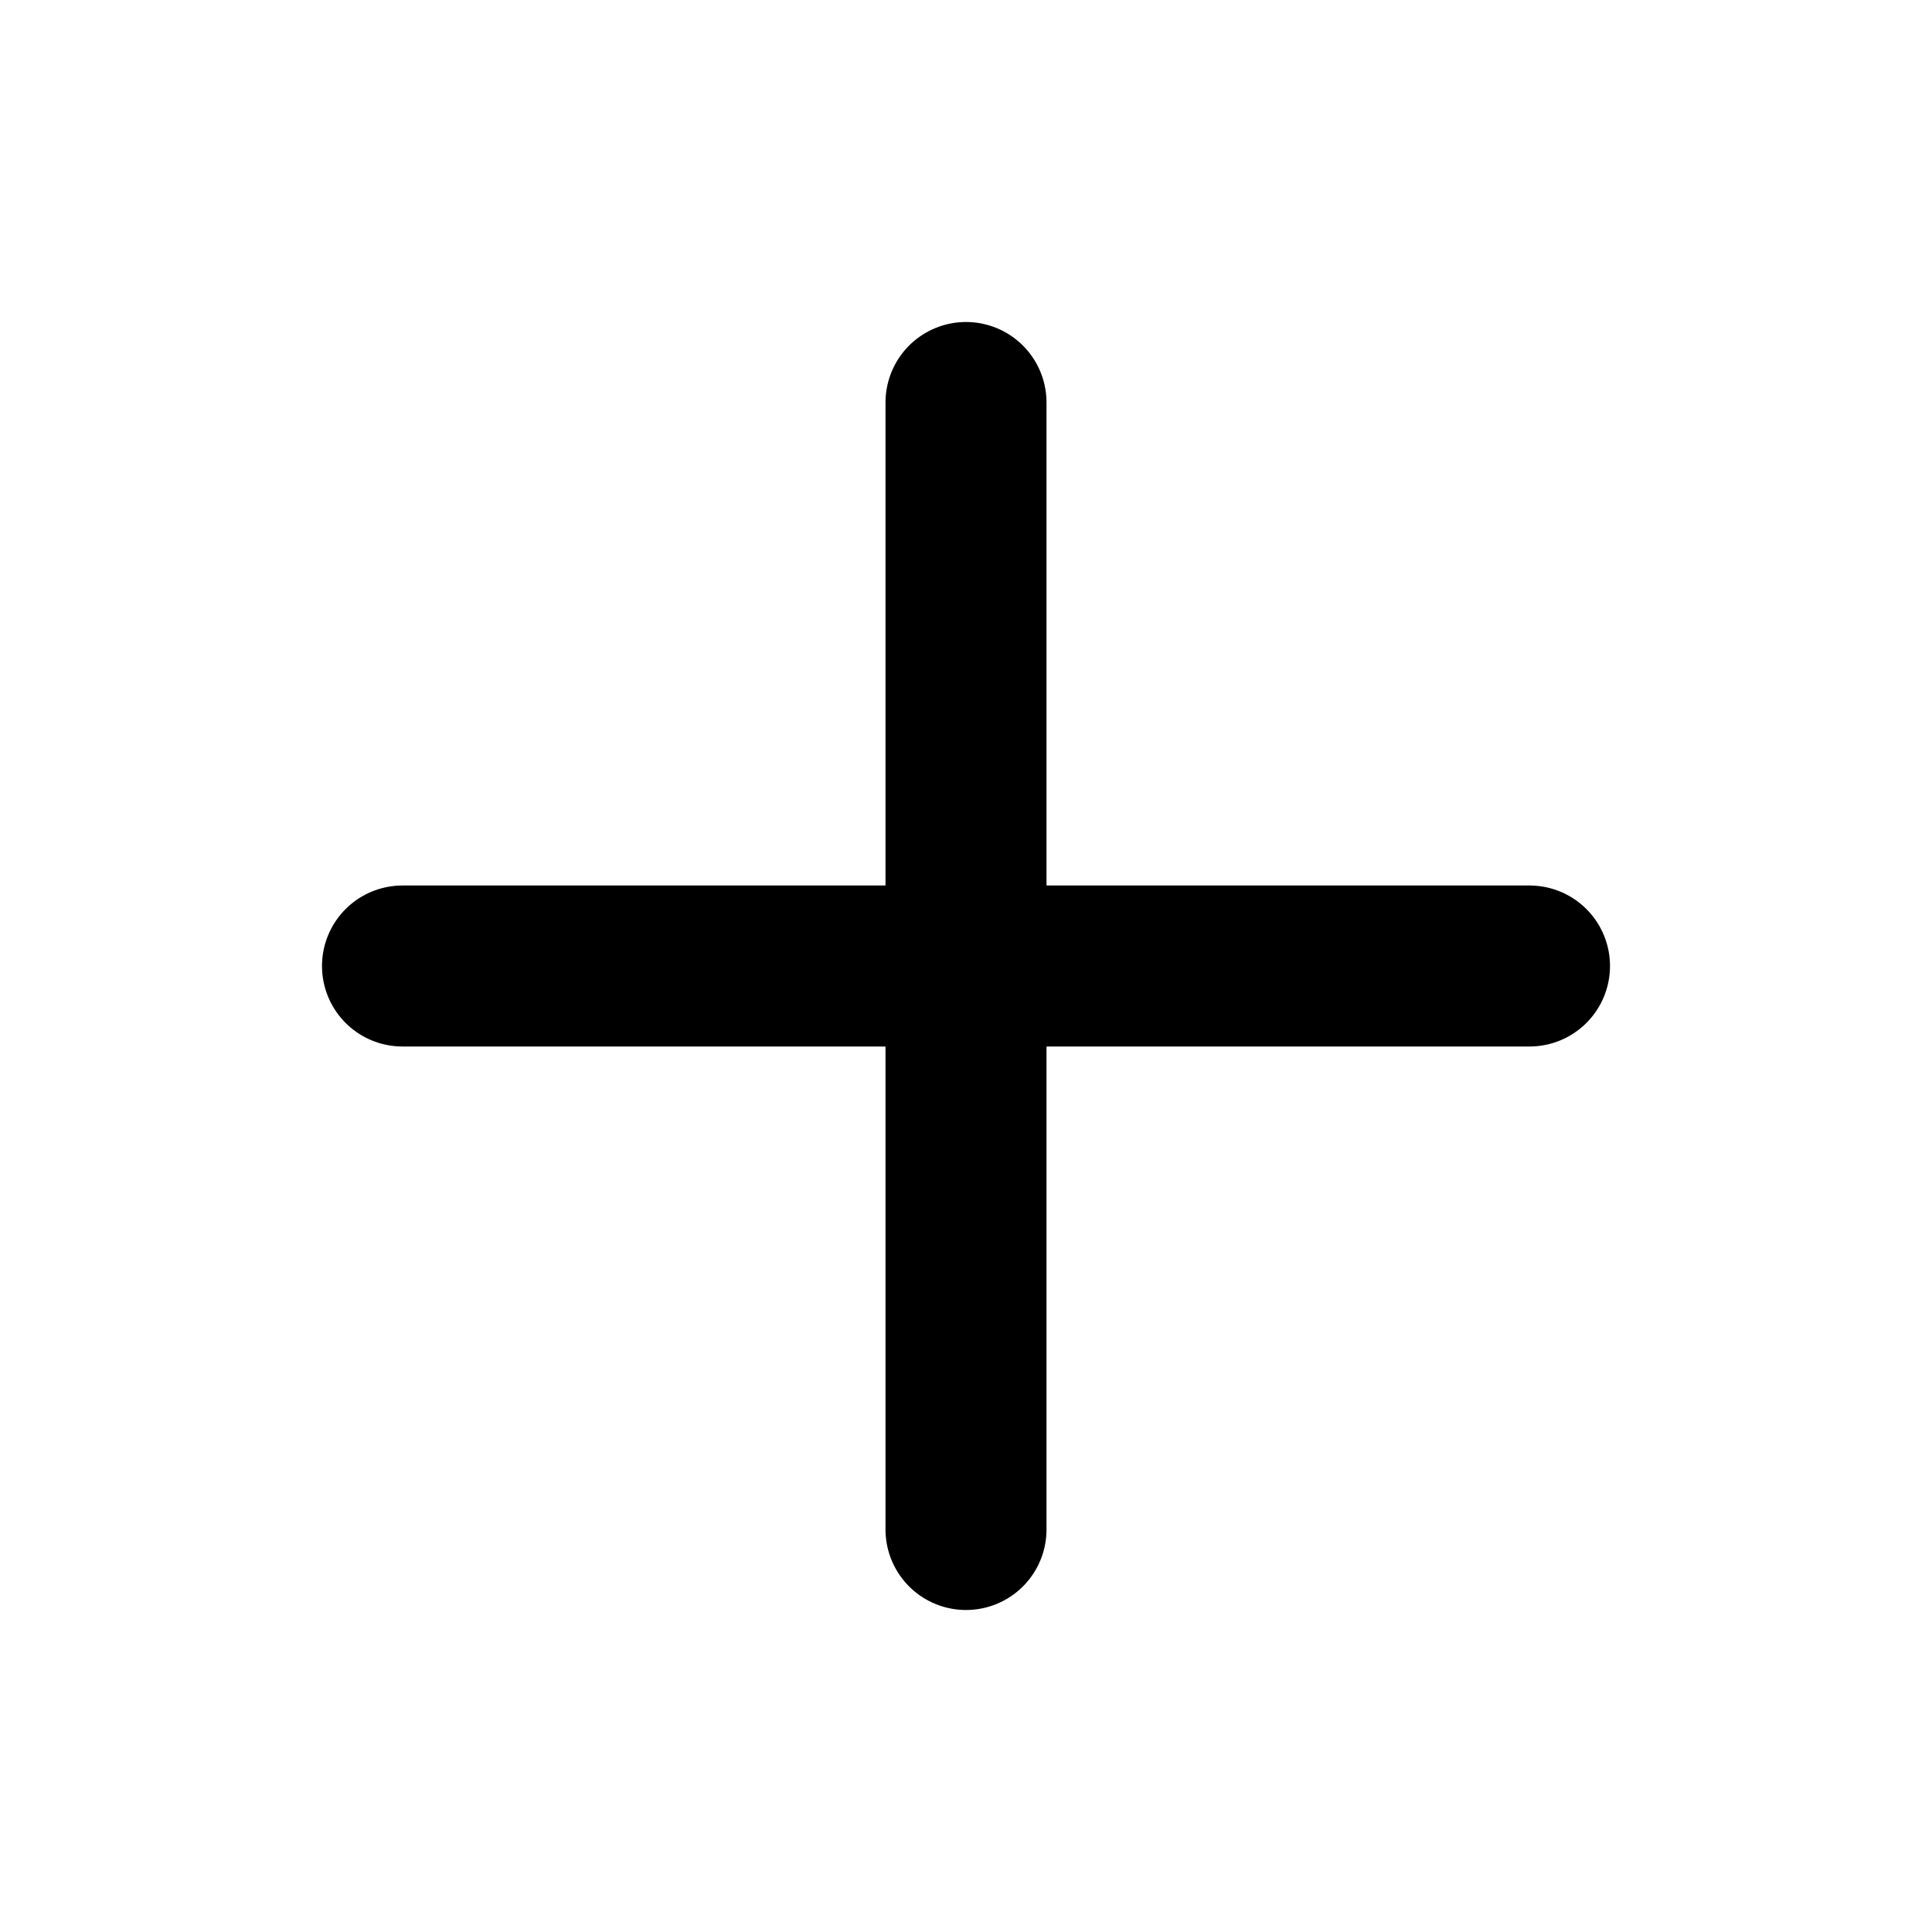
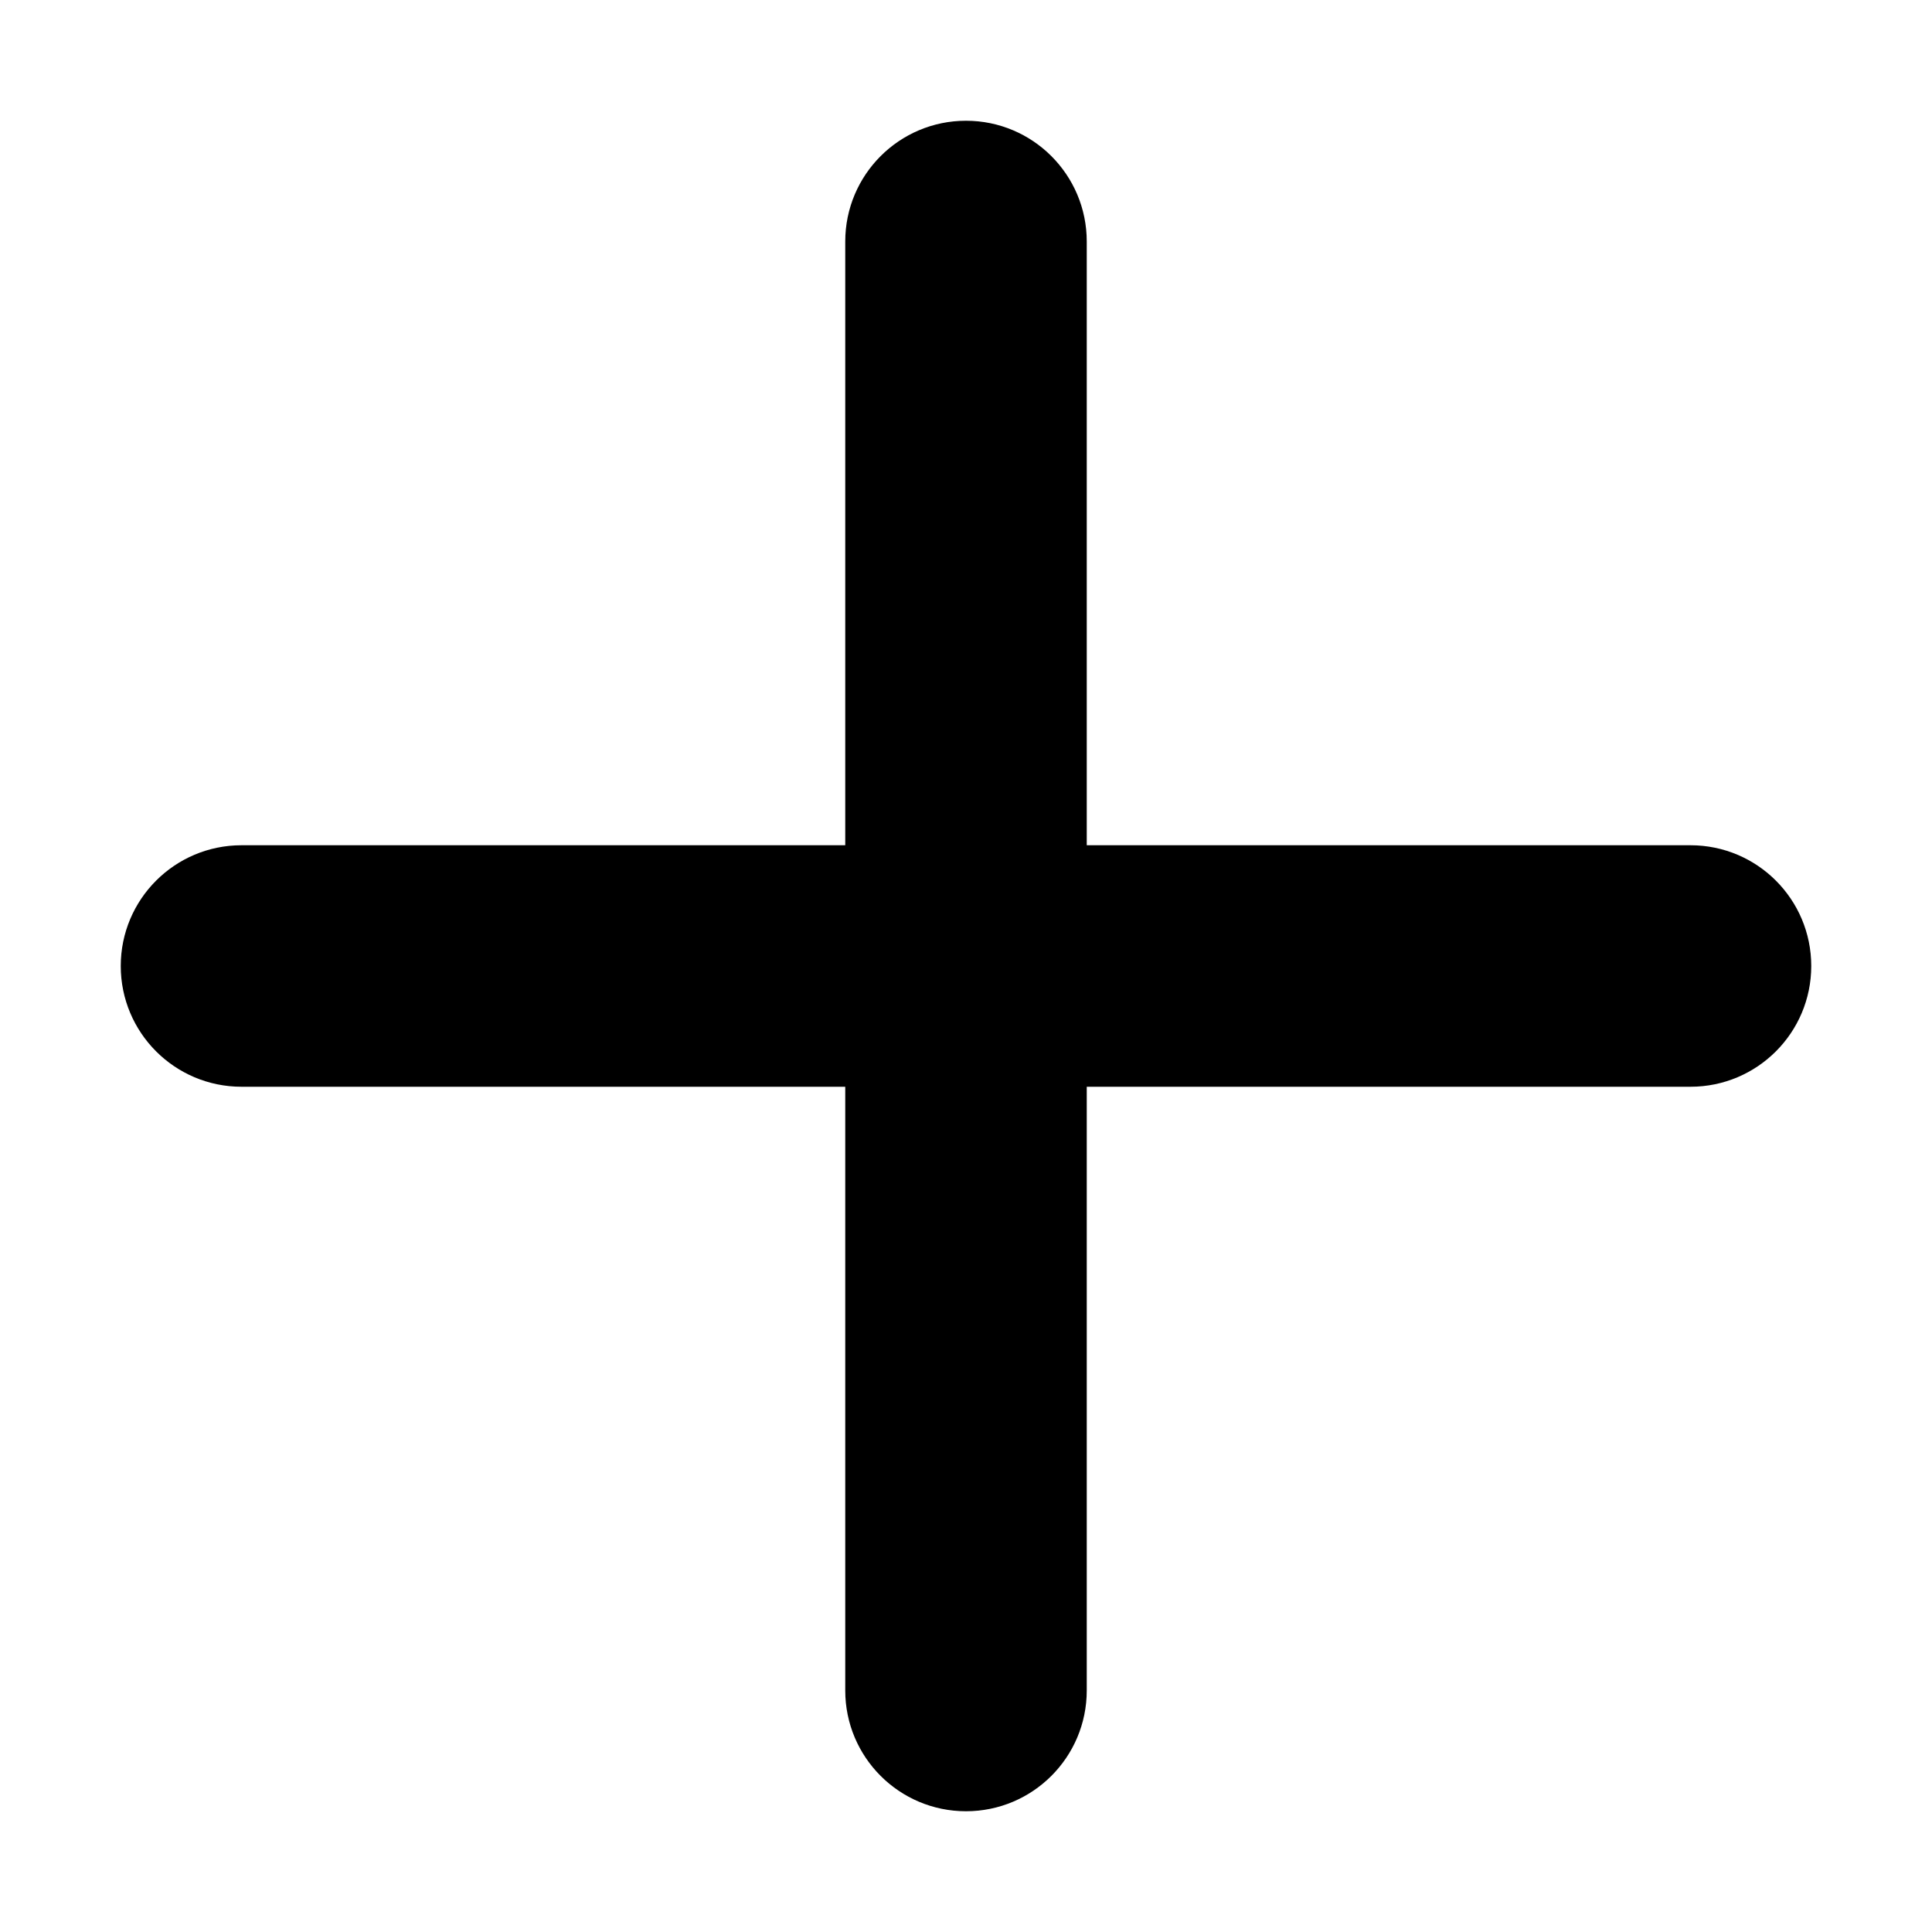
- <svg xmlns="http://www.w3.org/2000/svg" viewBox="0 0 24 24" fill="none" stroke="currentColor" stroke-width="2" stroke-linecap="round" stroke-linejoin="round">
-   <symbol id="icon" viewBox="0 0 24 24">
-     <path d="M12 5v14" />
-     <path d="M5 12h14" />
-   </symbol>
-   <use href="#icon" />
+ <svg xmlns="http://www.w3.org/2000/svg" width="1em" height="1em" viewBox="0 0 16 16" fill="currentColor" aria-hidden="true" focusable="false">
+   <path d="M8 1a1 1 0 011 1v12a1 1 0 01-2 0V2a1 1 0 011-1z" />
+   <path d="M2 7h12a1 1 0 010 2H2a1 1 0 010-2z" />
</svg>
